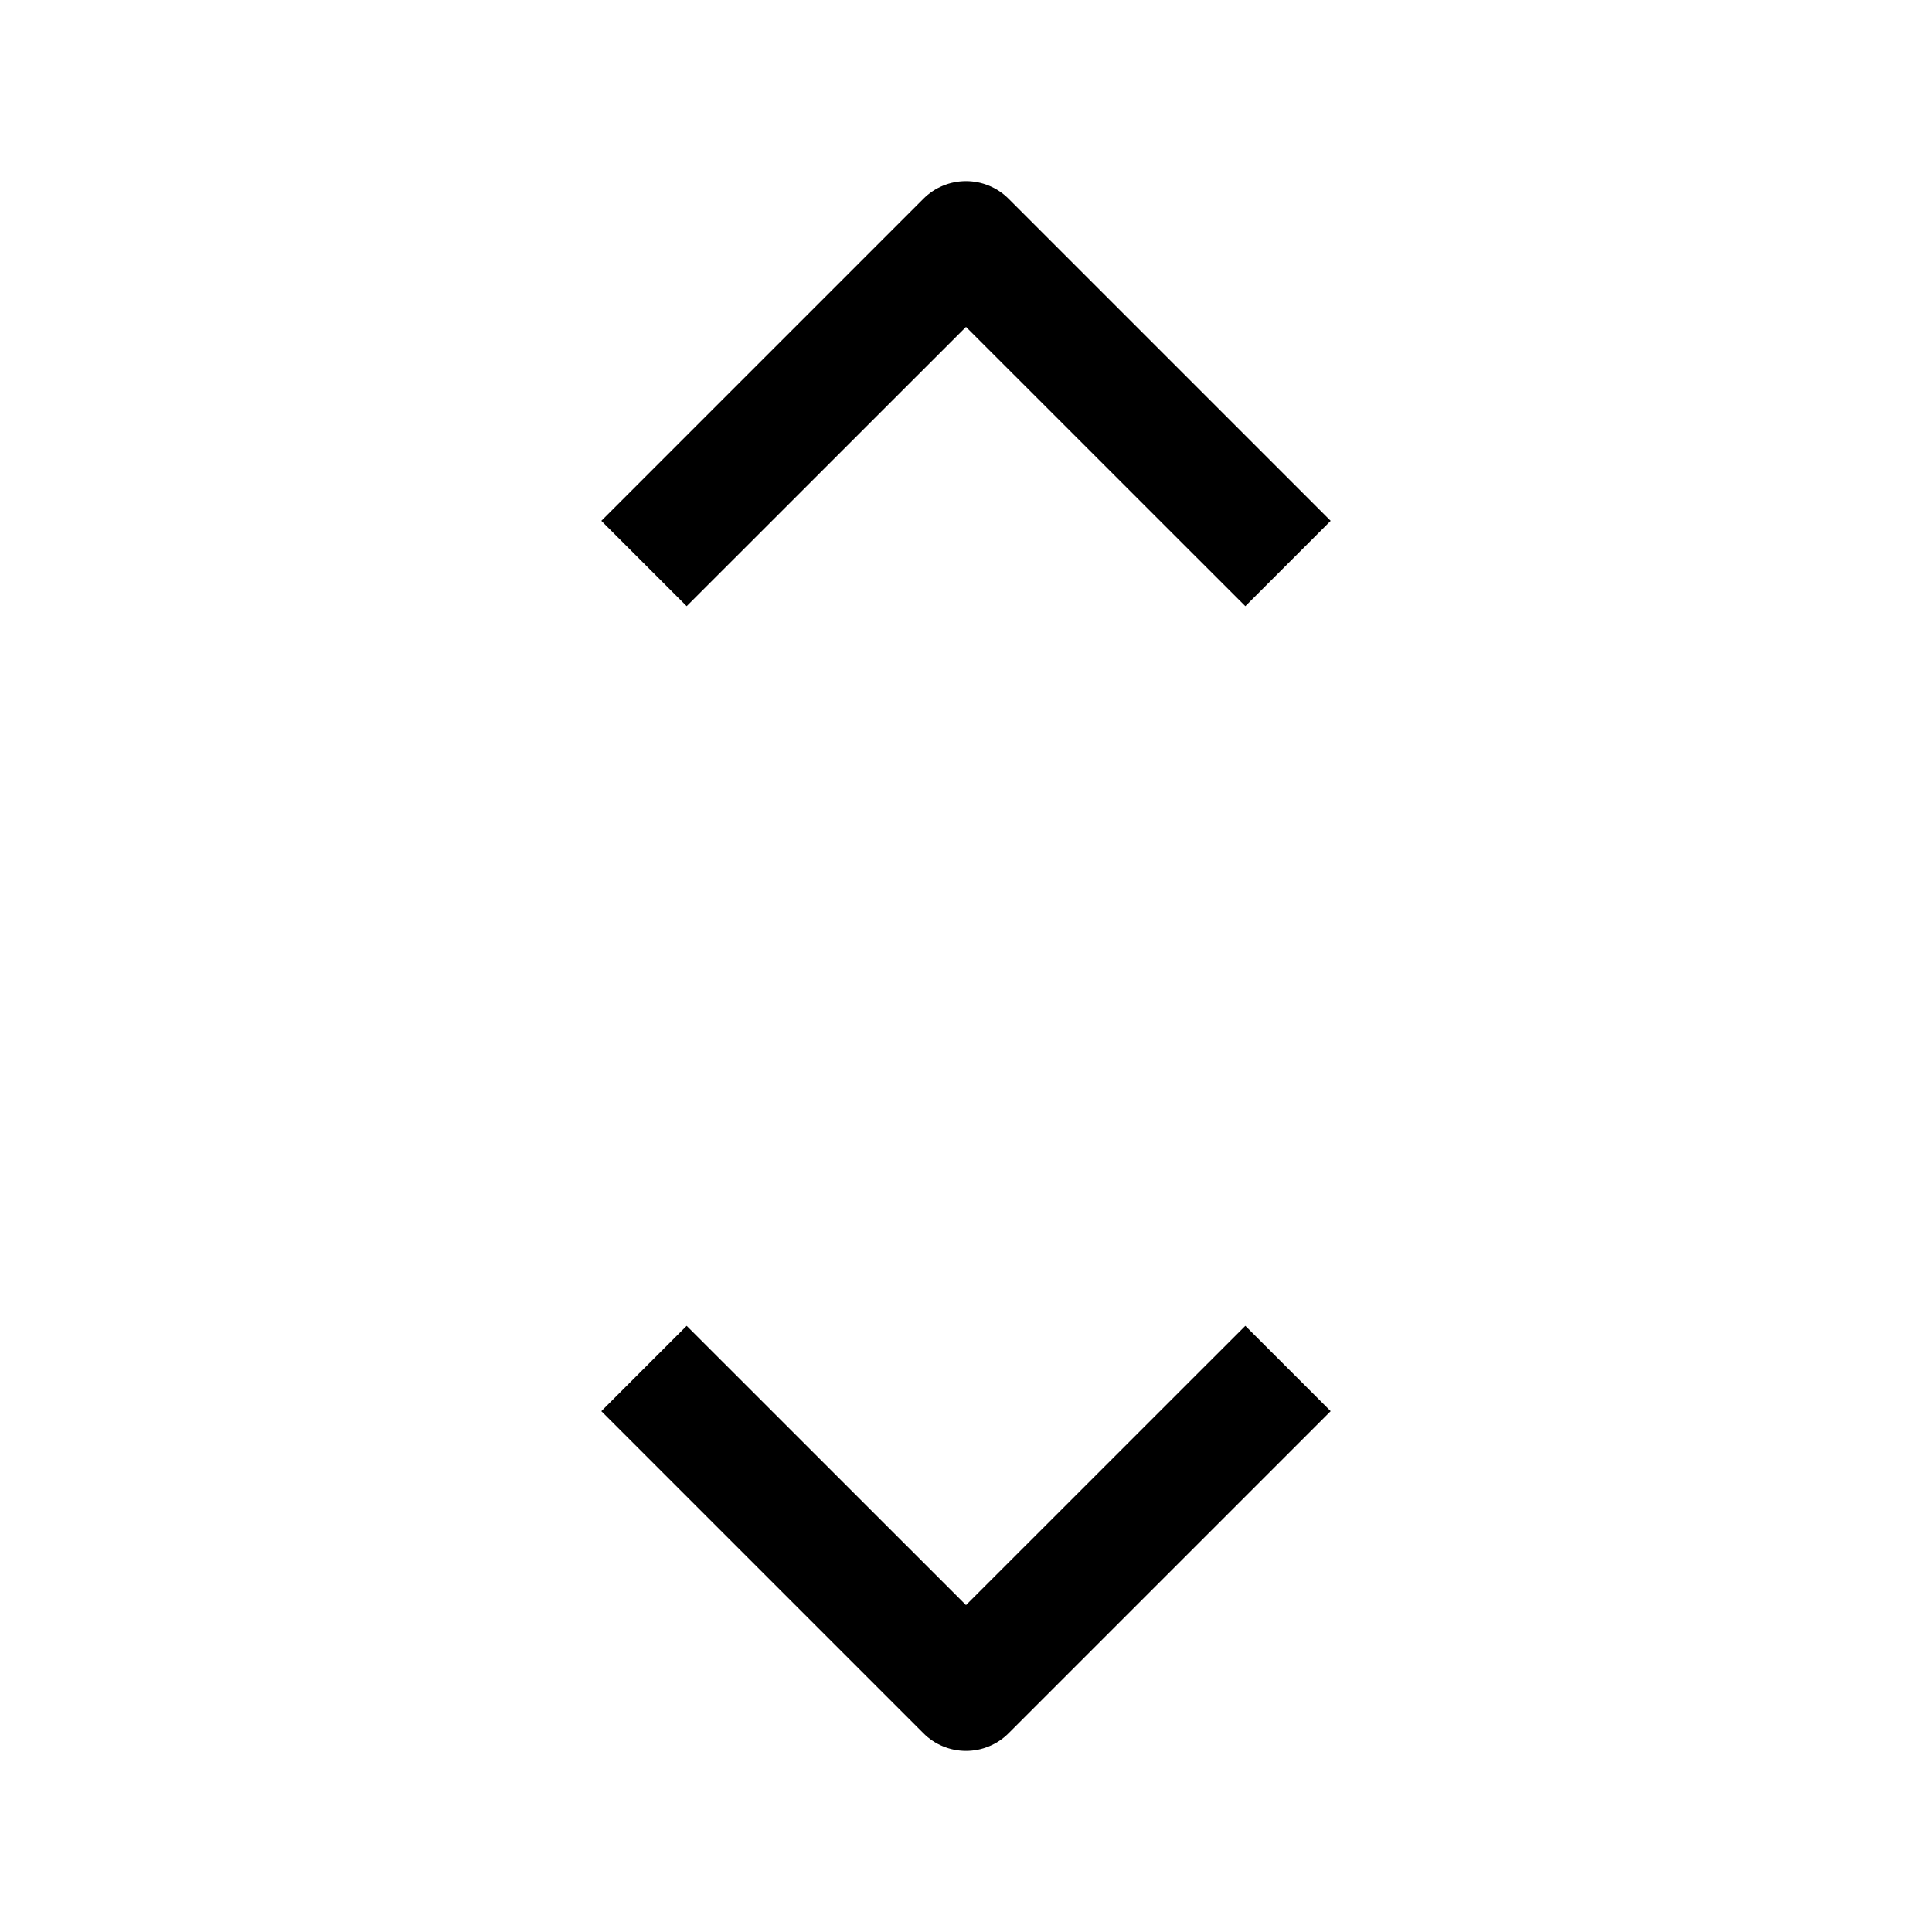
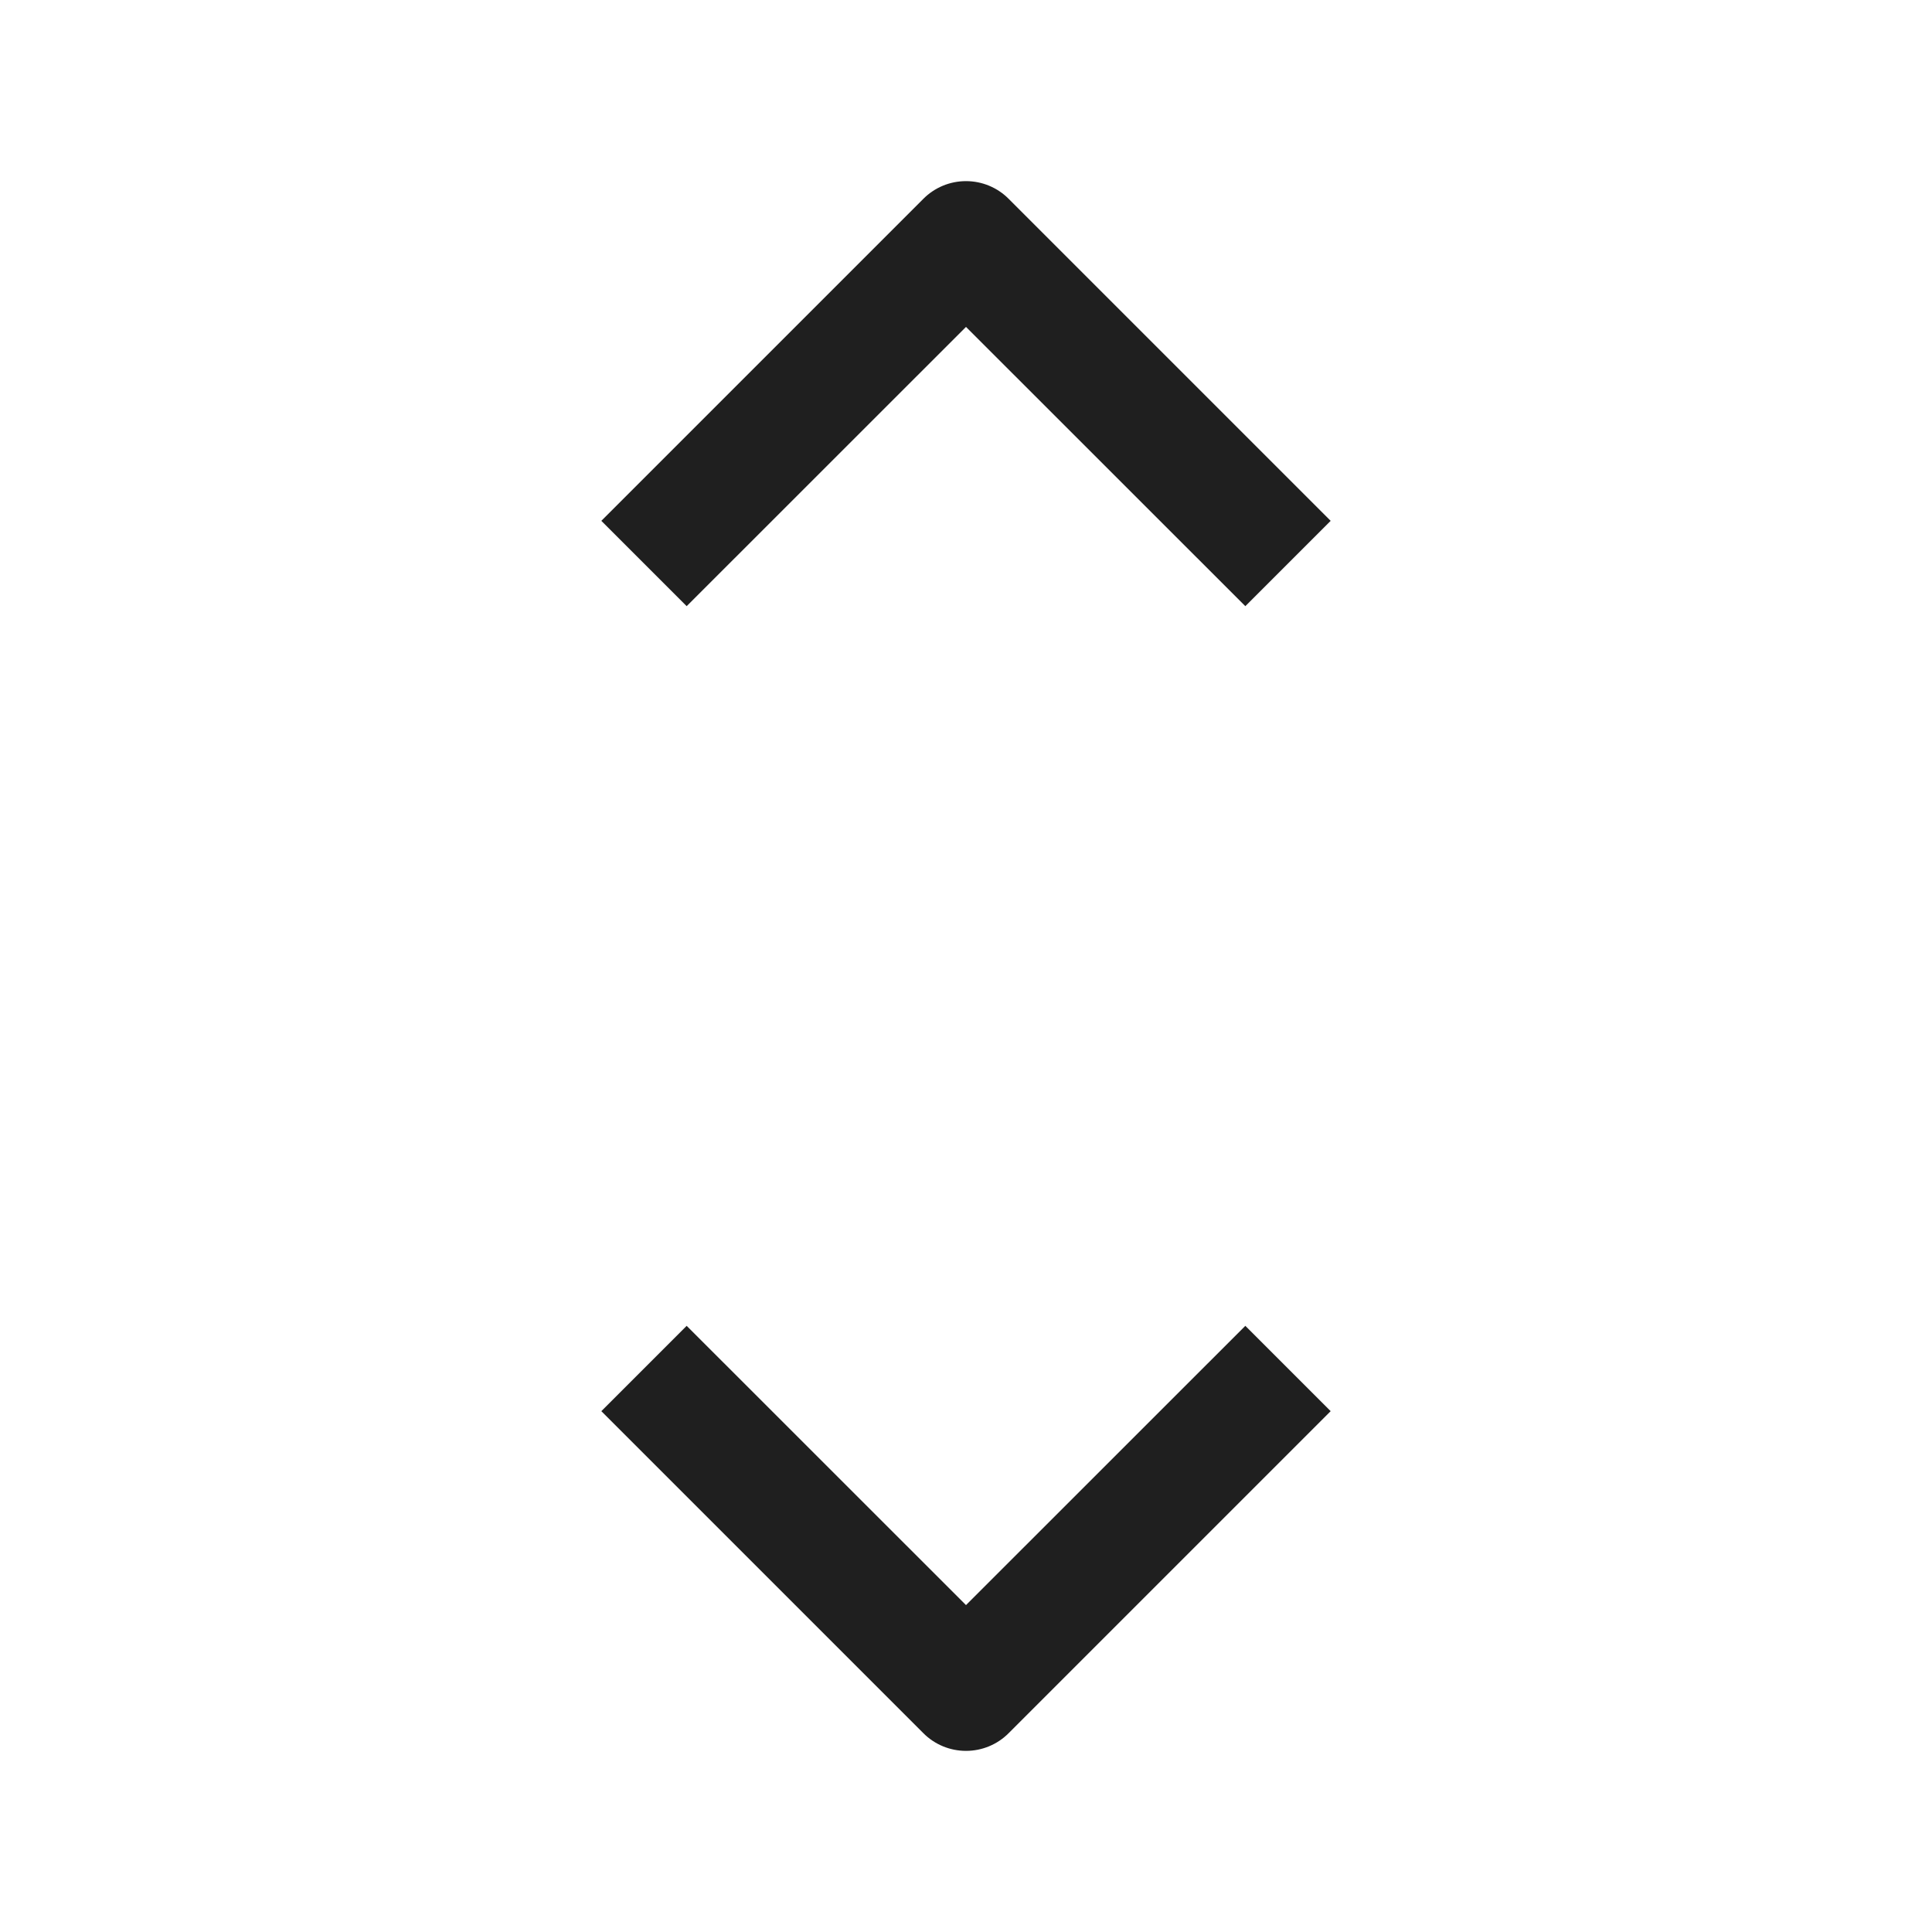
- <svg xmlns="http://www.w3.org/2000/svg" width="24" height="24" viewBox="0 0 24 24">
-   <path fill-rule="evenodd" clip-rule="evenodd" d="M16.53 17.53L12.53 21.53C12.39 21.671 12.199 21.75 12 21.75C11.801 21.75 11.61 21.671 11.47 21.53L7.47 17.53L8.53 16.47L12 19.939L15.47 16.47L16.53 17.53ZM16.53 6.47L12.53 2.47C12.39 2.329 12.199 2.25 12 2.25C11.801 2.25 11.61 2.329 11.47 2.47L7.47 6.47L8.53 7.53L12 4.061L15.47 7.53L16.53 6.47Z" />
+ <svg xmlns="http://www.w3.org/2000/svg" width="24" height="24" viewBox="0 0 24 24" fill="none">
+   <path fill-rule="evenodd" clip-rule="evenodd" d="M16.53 17.53L12.53 21.53C12.39 21.671 12.199 21.75 12 21.75C11.801 21.75 11.61 21.671 11.47 21.53L7.47 17.53L8.53 16.47L12 19.939L15.47 16.47L16.53 17.53ZM16.53 6.47L12.53 2.47C12.39 2.329 12.199 2.25 12 2.25C11.801 2.25 11.61 2.329 11.47 2.47L7.47 6.47L8.53 7.53L12 4.061L15.47 7.53L16.53 6.47Z" fill="#1F1F1F" />
</svg>
